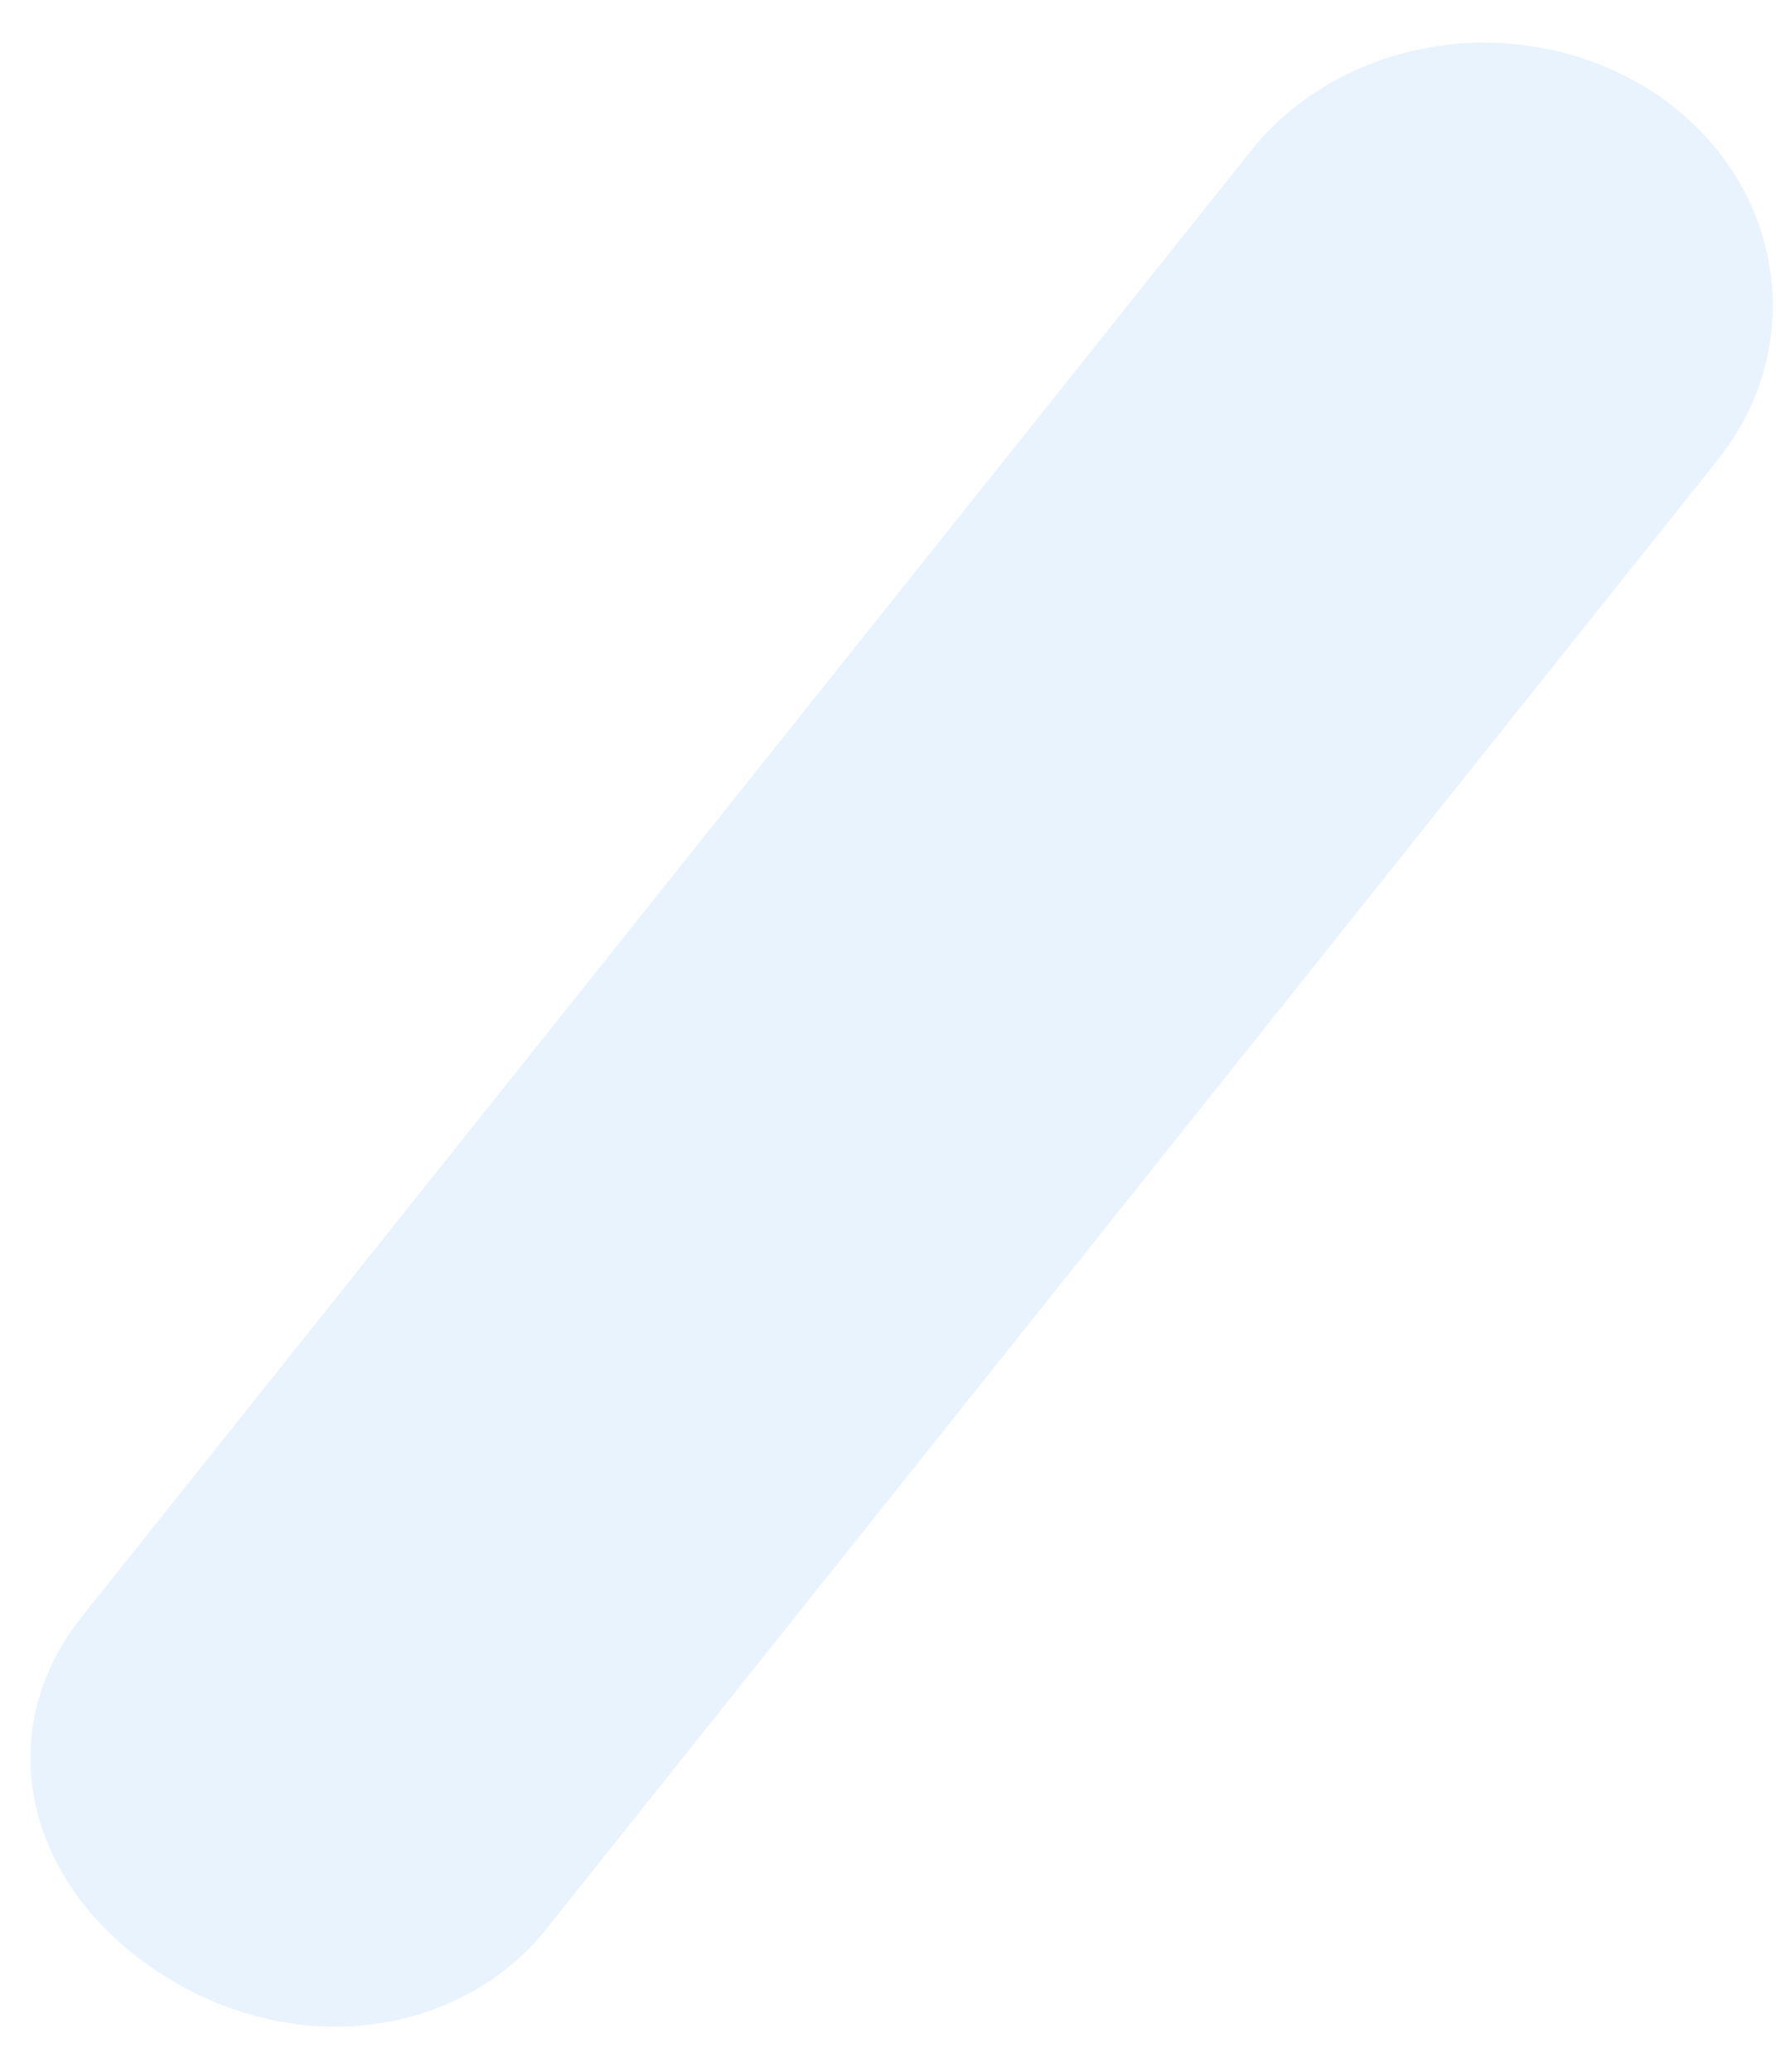
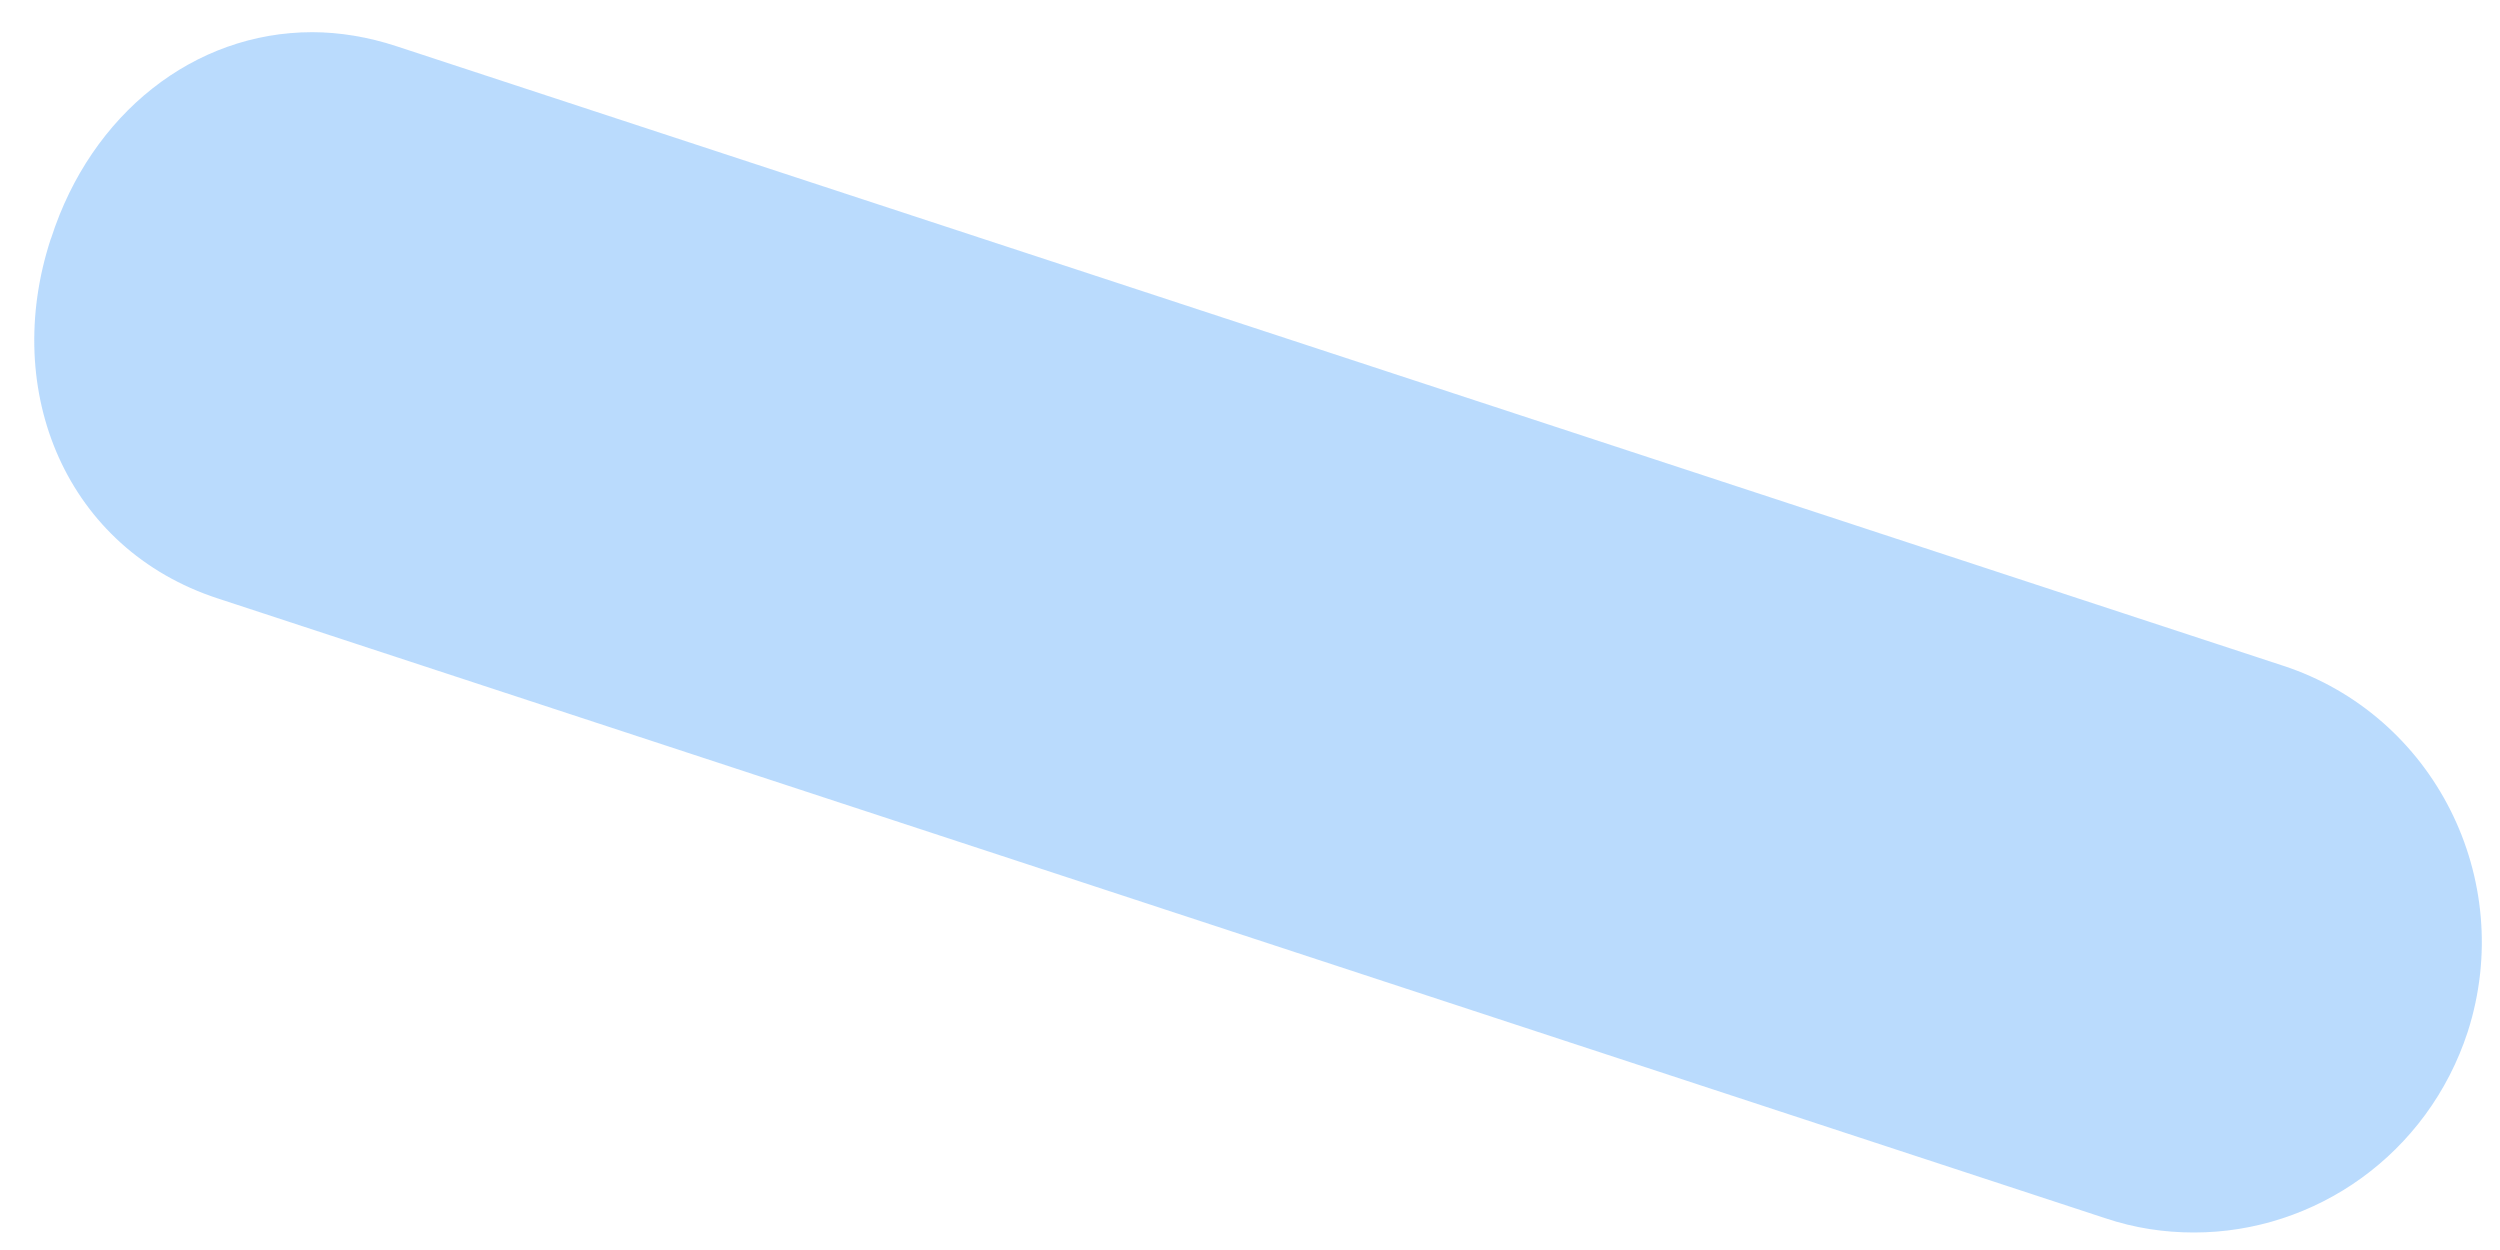
- <svg xmlns="http://www.w3.org/2000/svg" version="1.1" width="6px" height="7px">
-   <g transform="matrix(1 0 0 1 -44 -27 )">
-     <path d="M 1.852 6.509  C 1.688 6.721  1.42 6.847  1.133 6.847  C 0.928 6.847  0.717 6.784  0.53 6.659  L 0.526 6.656  C 0.091 6.366  -0.038 5.856  0.278 5.46  L 4.227 0.509  C 4.409 0.28  4.703 0.144  5.015 0.144  C 5.221 0.144  5.422 0.204  5.588 0.313  C 6.023 0.601  6.119 1.157  5.804 1.553  L 1.852 6.509  Z " fill-rule="nonzero" fill="#1989fa" stroke="none" fill-opacity="0.098" transform="matrix(1 0 0 1 44 27 )" />
+ <svg xmlns="http://www.w3.org/2000/svg" version="1.1" width="8px" height="4px">
+   <g transform="matrix(1 0 0 1 -47 -42 )">
+     <path d="M 7.897 3.301  C 7.769 3.694  7.409 3.944  7.021 3.944  C 6.926 3.944  6.831 3.93  6.736 3.898  L 0.697 1.915  C 0.213 1.757  0.003 1.254  0.162 0.766  L 0.164 0.761  C 0.292 0.364  0.621 0.103  0.999 0.103  C 1.086 0.103  1.178 0.118  1.269 0.148  L 7.305 2.13  C 7.789 2.288  8.053 2.813  7.897 3.301  Z " fill-rule="nonzero" fill="#1989fa" stroke="none" fill-opacity="0.298" transform="matrix(1 0 0 1 47 42 )" />
  </g>
</svg>
